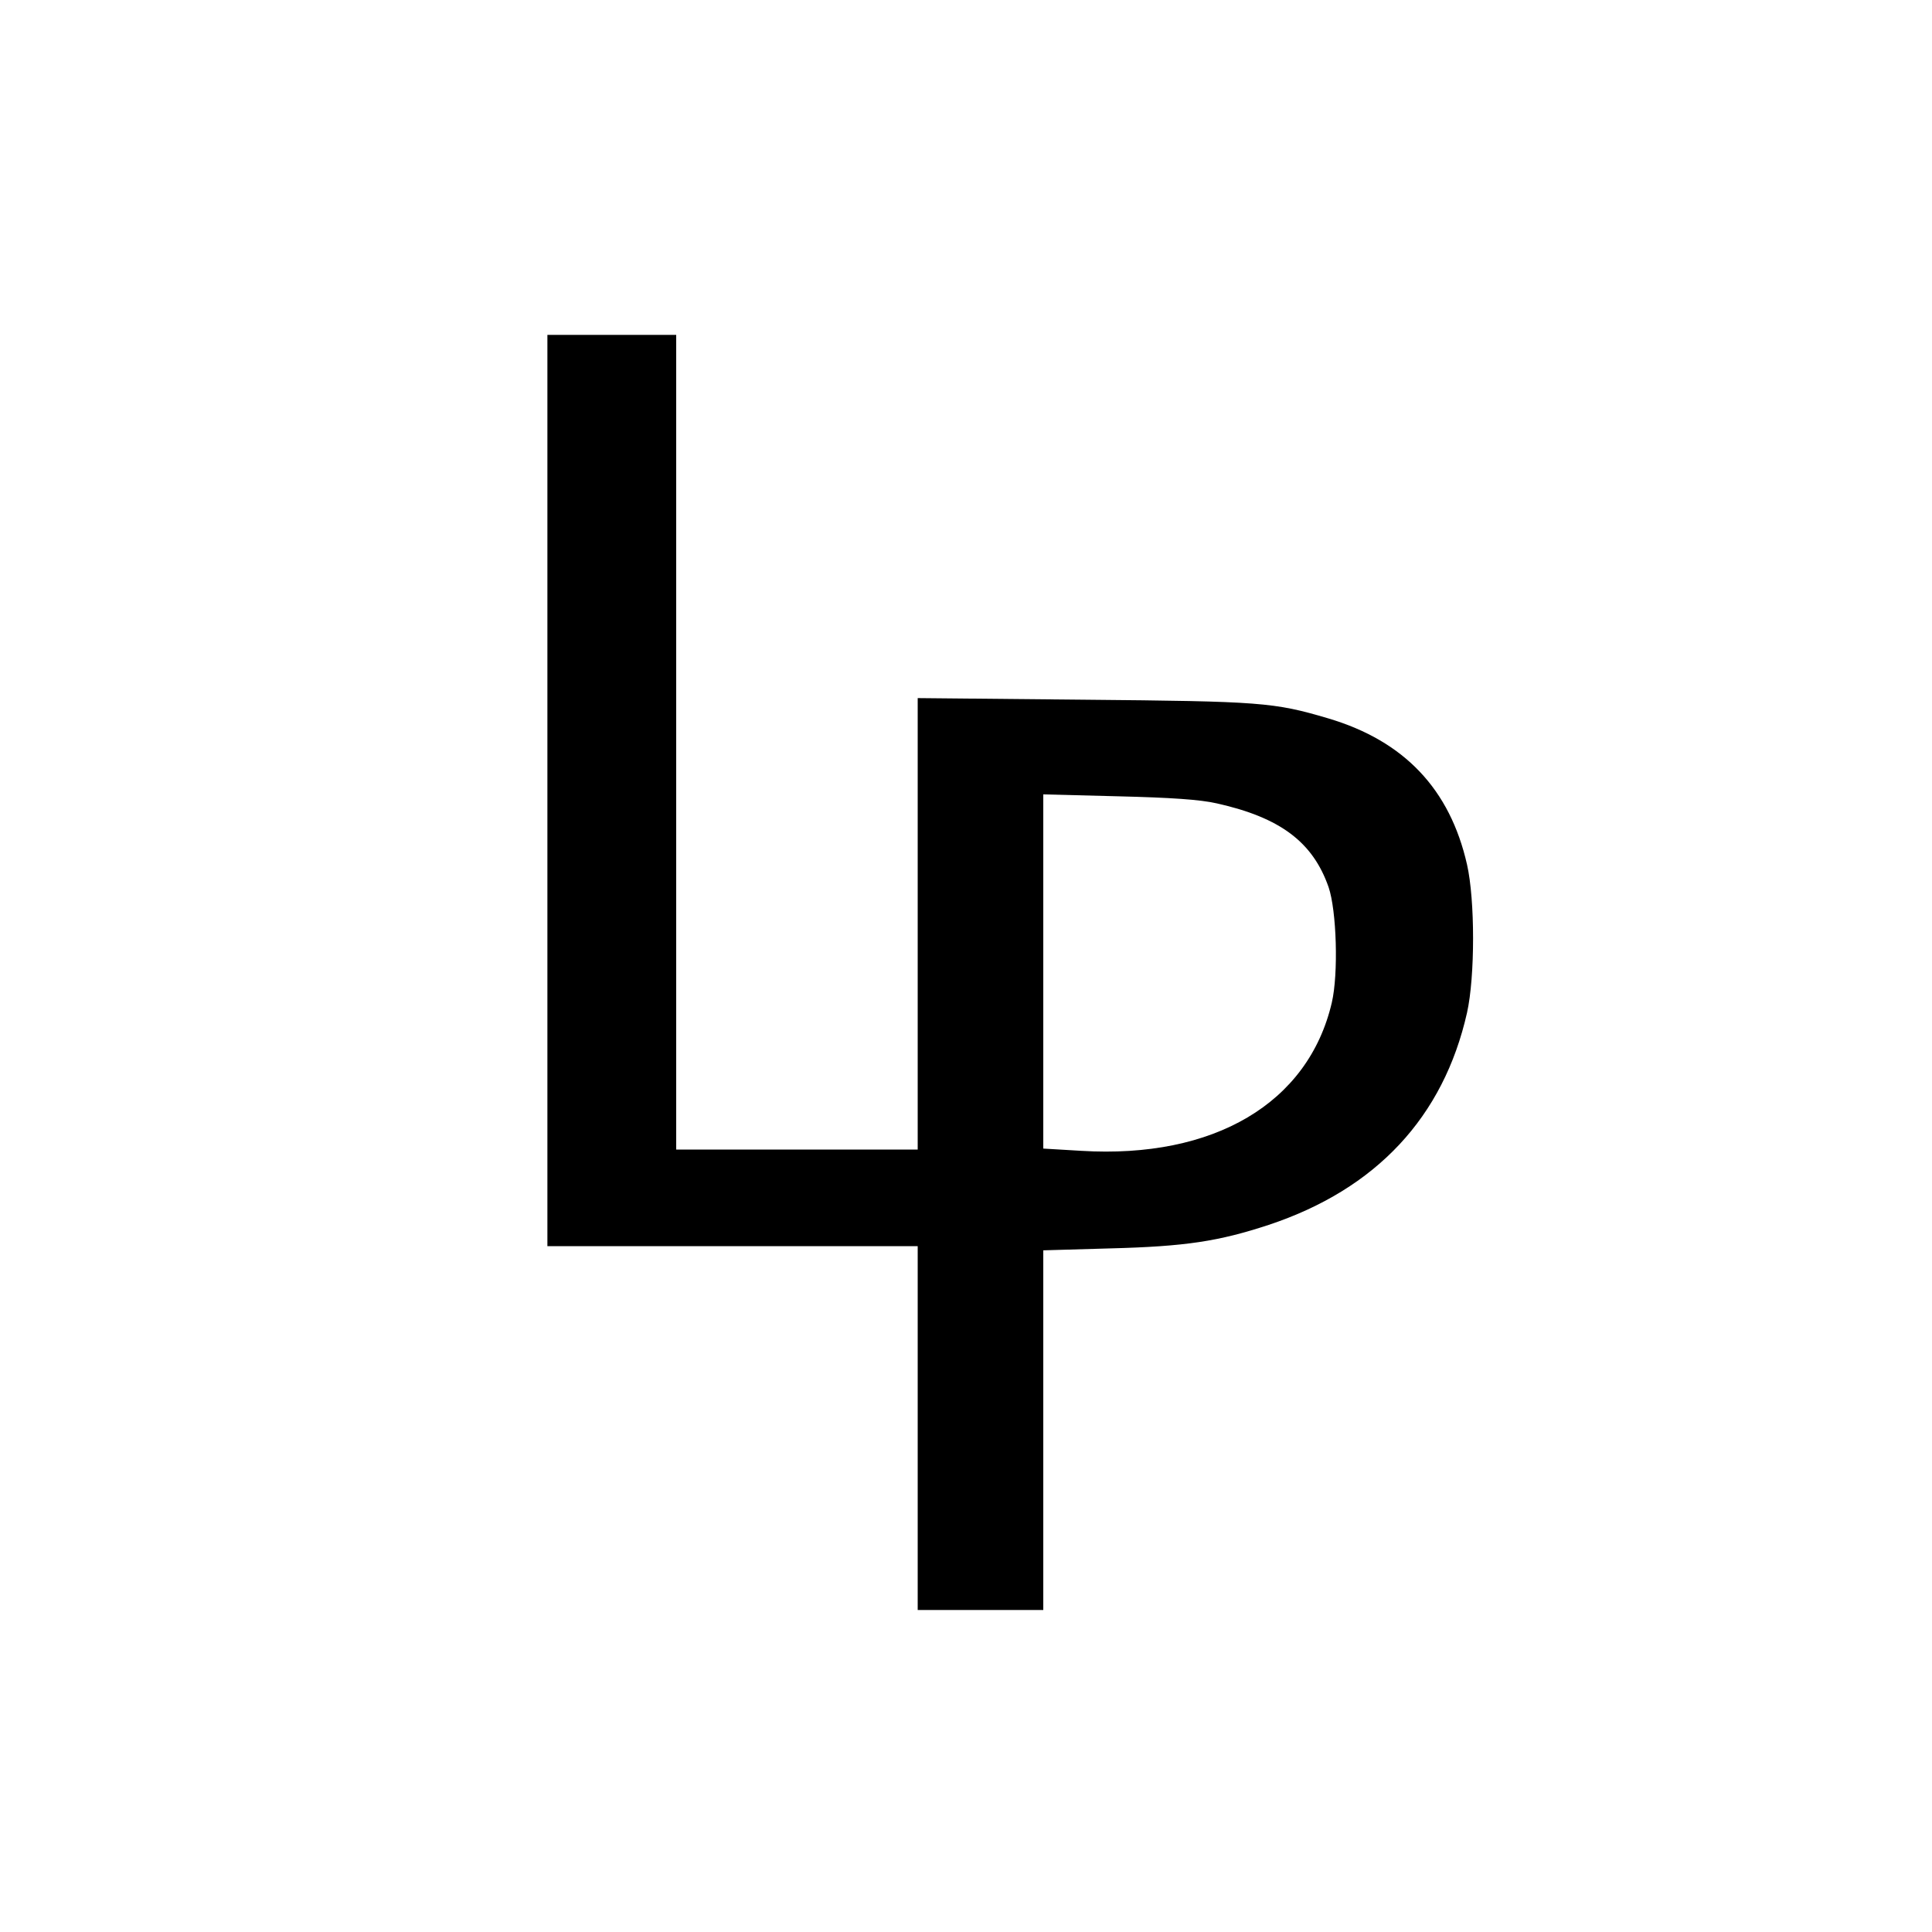
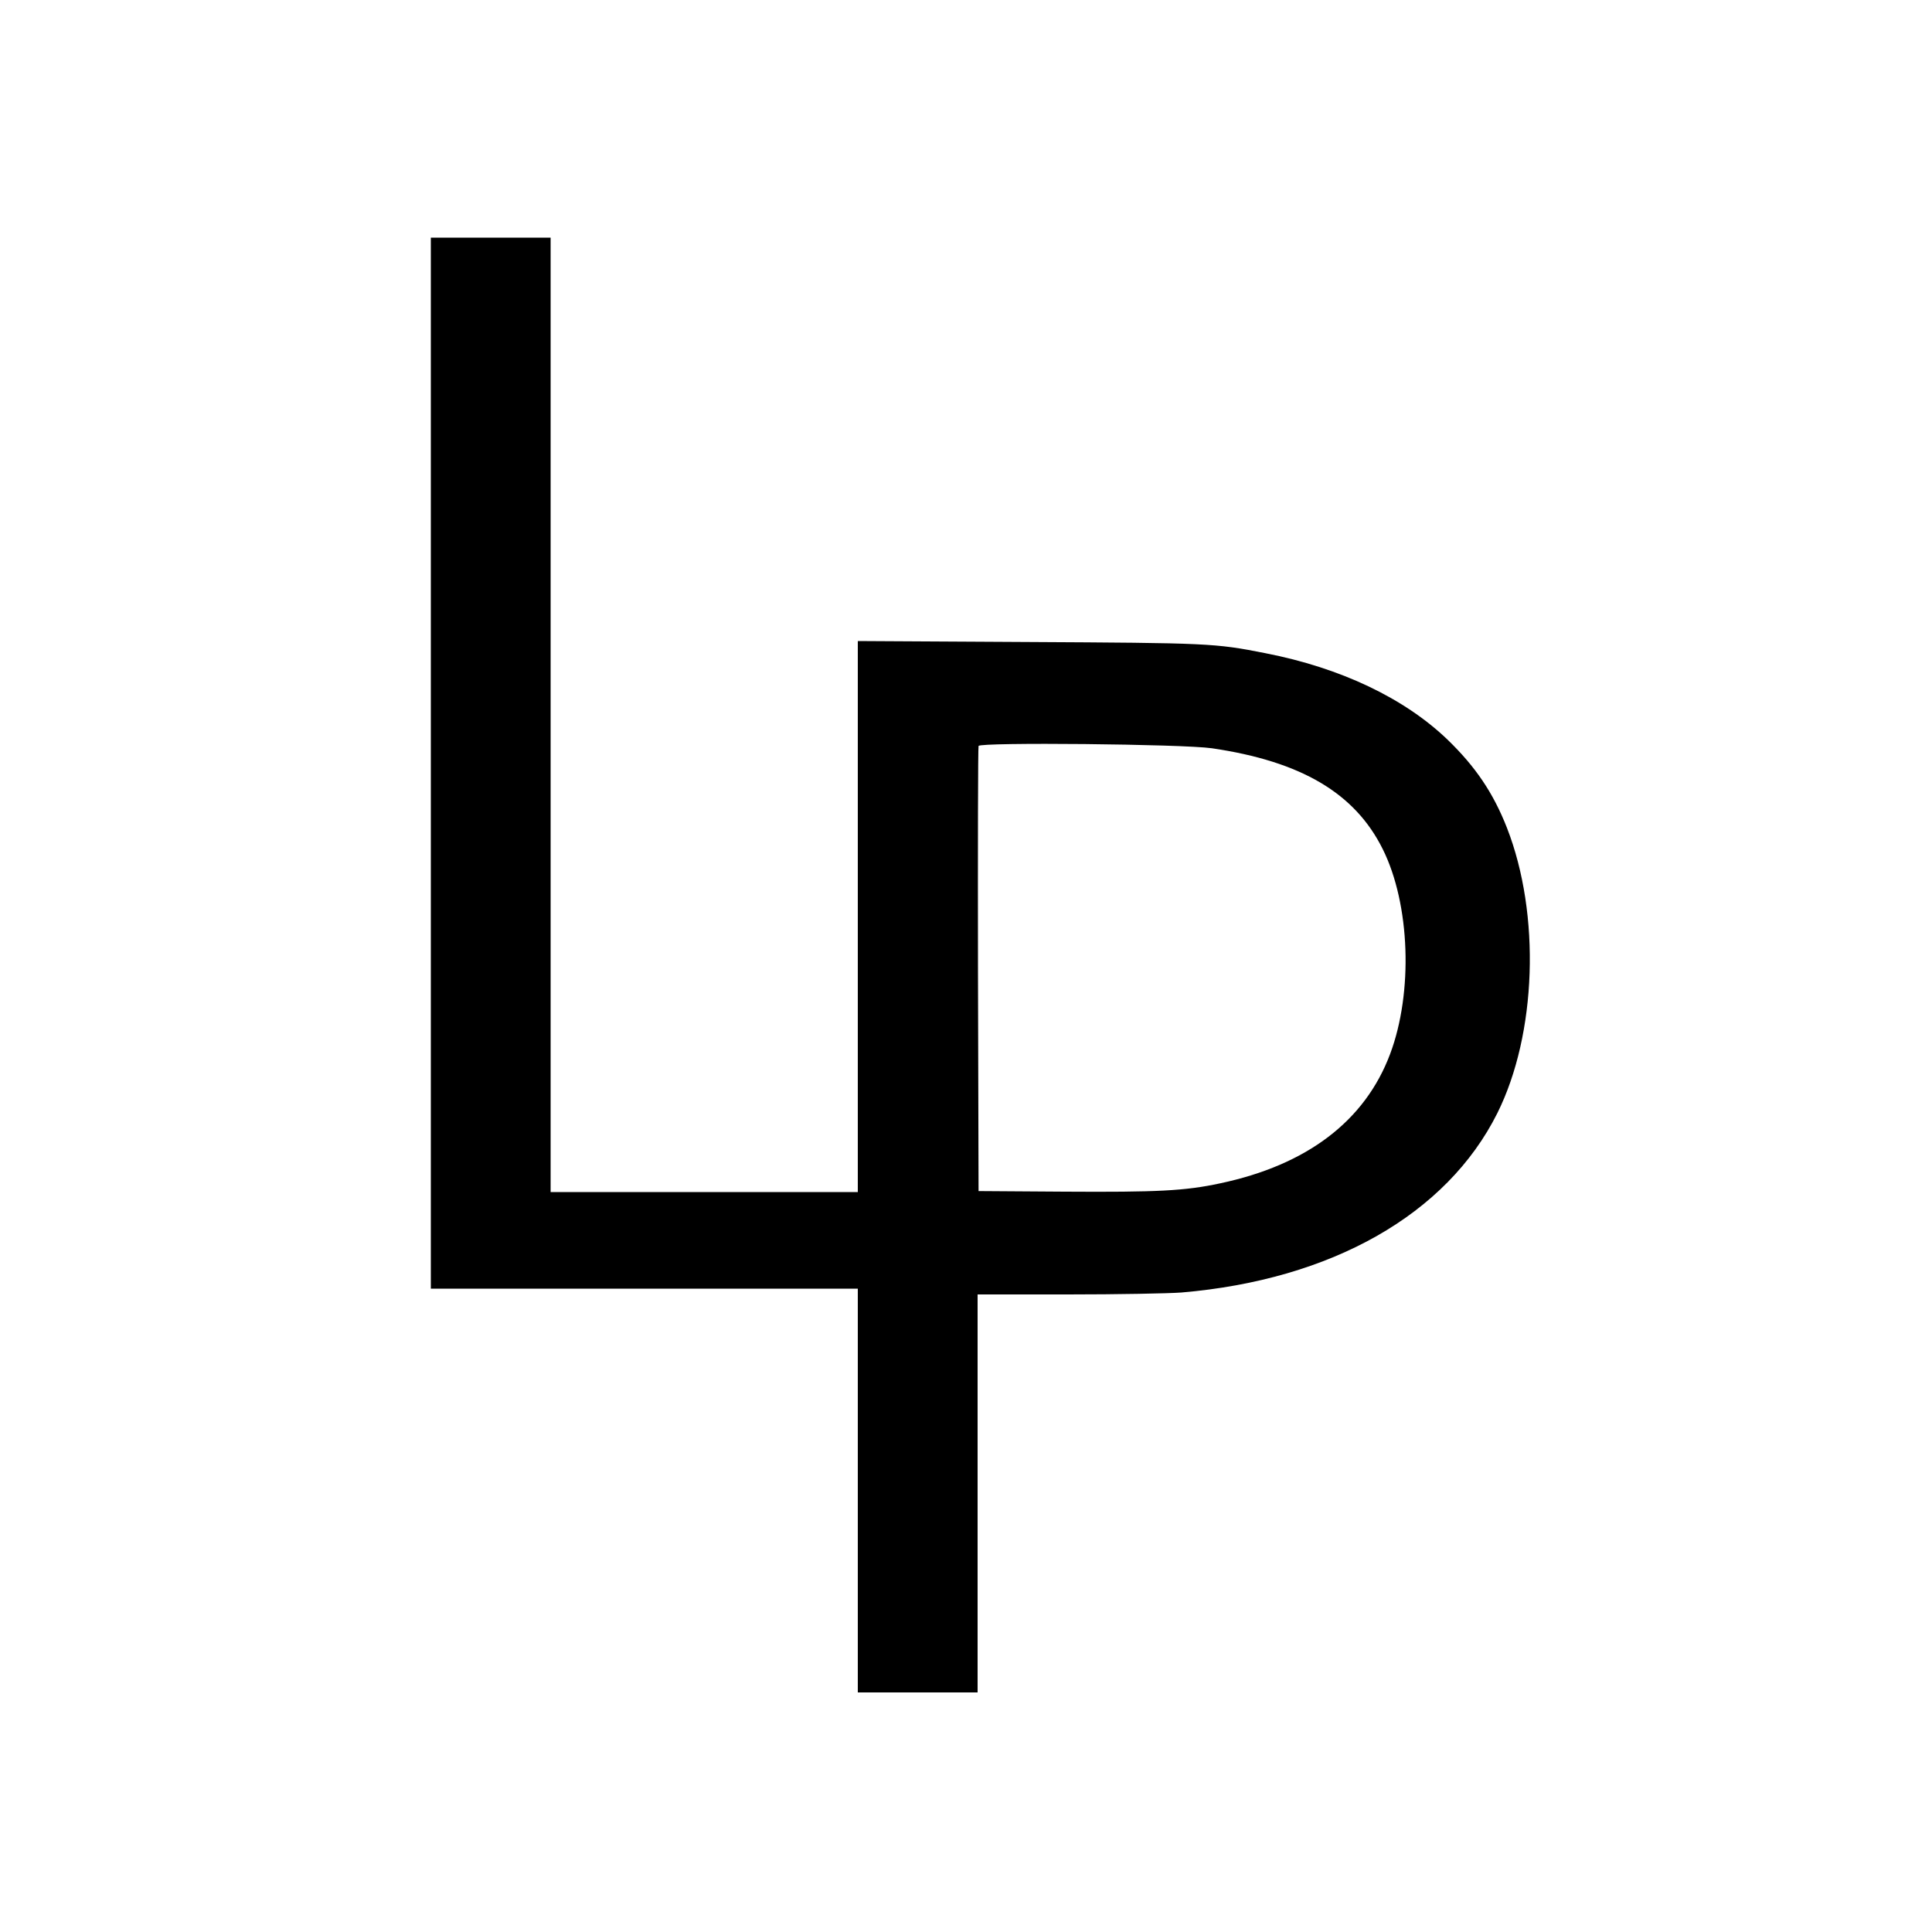
- <svg xmlns="http://www.w3.org/2000/svg" version="1.0" width="600pt" height="600pt" viewBox="0 0 600 600" preserveAspectRatio="xMidYMid meet">
-   <g transform="translate(0,600) scale(0.1,-0.1)" fill="#000000" stroke="none">
-     <path d="M1700 3545 l0 -1415 575 0 575 0 0 -565 0 -565 195 0 195 0 0 559 0 558 208 6 c234 6 337 22 492 73 334 111 543 335 616 659 25 112 25 350 0 460 -53 234 -195 384 -431 454 -169 50 -209 53 -757 58 l-518 5 0 -701 0 -701 -375 0 -375 0 0 1265 0 1265 -200 0 -200 0 0 -1415z m2079 -40 c197 -44 298 -120 347 -260 25 -73 31 -269 10 -359 -73 -312 -366 -485 -778 -460 l-118 7 0 550 0 550 233 -6 c162 -4 254 -10 306 -22z" />
+ <svg xmlns="http://www.w3.org/2000/svg" version="1.0" width="1000pt" height="1000pt" viewBox="0 0 1000 1000" preserveAspectRatio="xMidYMid meet">
+   <g transform="translate(0,1000) scale(0.1,-0.1)" fill="#000000" stroke="none">
+     <path d="M2230 6050 l0 -2720 1105 0 1105 0 0 -1045 0 -1045 310 0 310 0 0 1030 0 1030 468 0 c257 0 521 5 587 10 777 66 1373 404 1635 928 204 409 225 1029 50 1477 -71 181 -163 317 -308 457 -223 214 -552 371 -942 447 -261 52 -299 53 -1232 58 l-878 5 0 -1426 0 -1426 -795 0 -795 0 0 2470 0 2470 -310 0 -310 0 0 -2720z m4043 77 c462 -68 740 -232 884 -522 142 -285 158 -742 38 -1061 -130 -346 -430 -574 -880 -669 -181 -39 -325 -46 -805 -43 l-445 3 -3 1145 c-1 630 0 1151 3 1159 8 20 1055 10 1208 -12z" />
  </g>
</svg>
